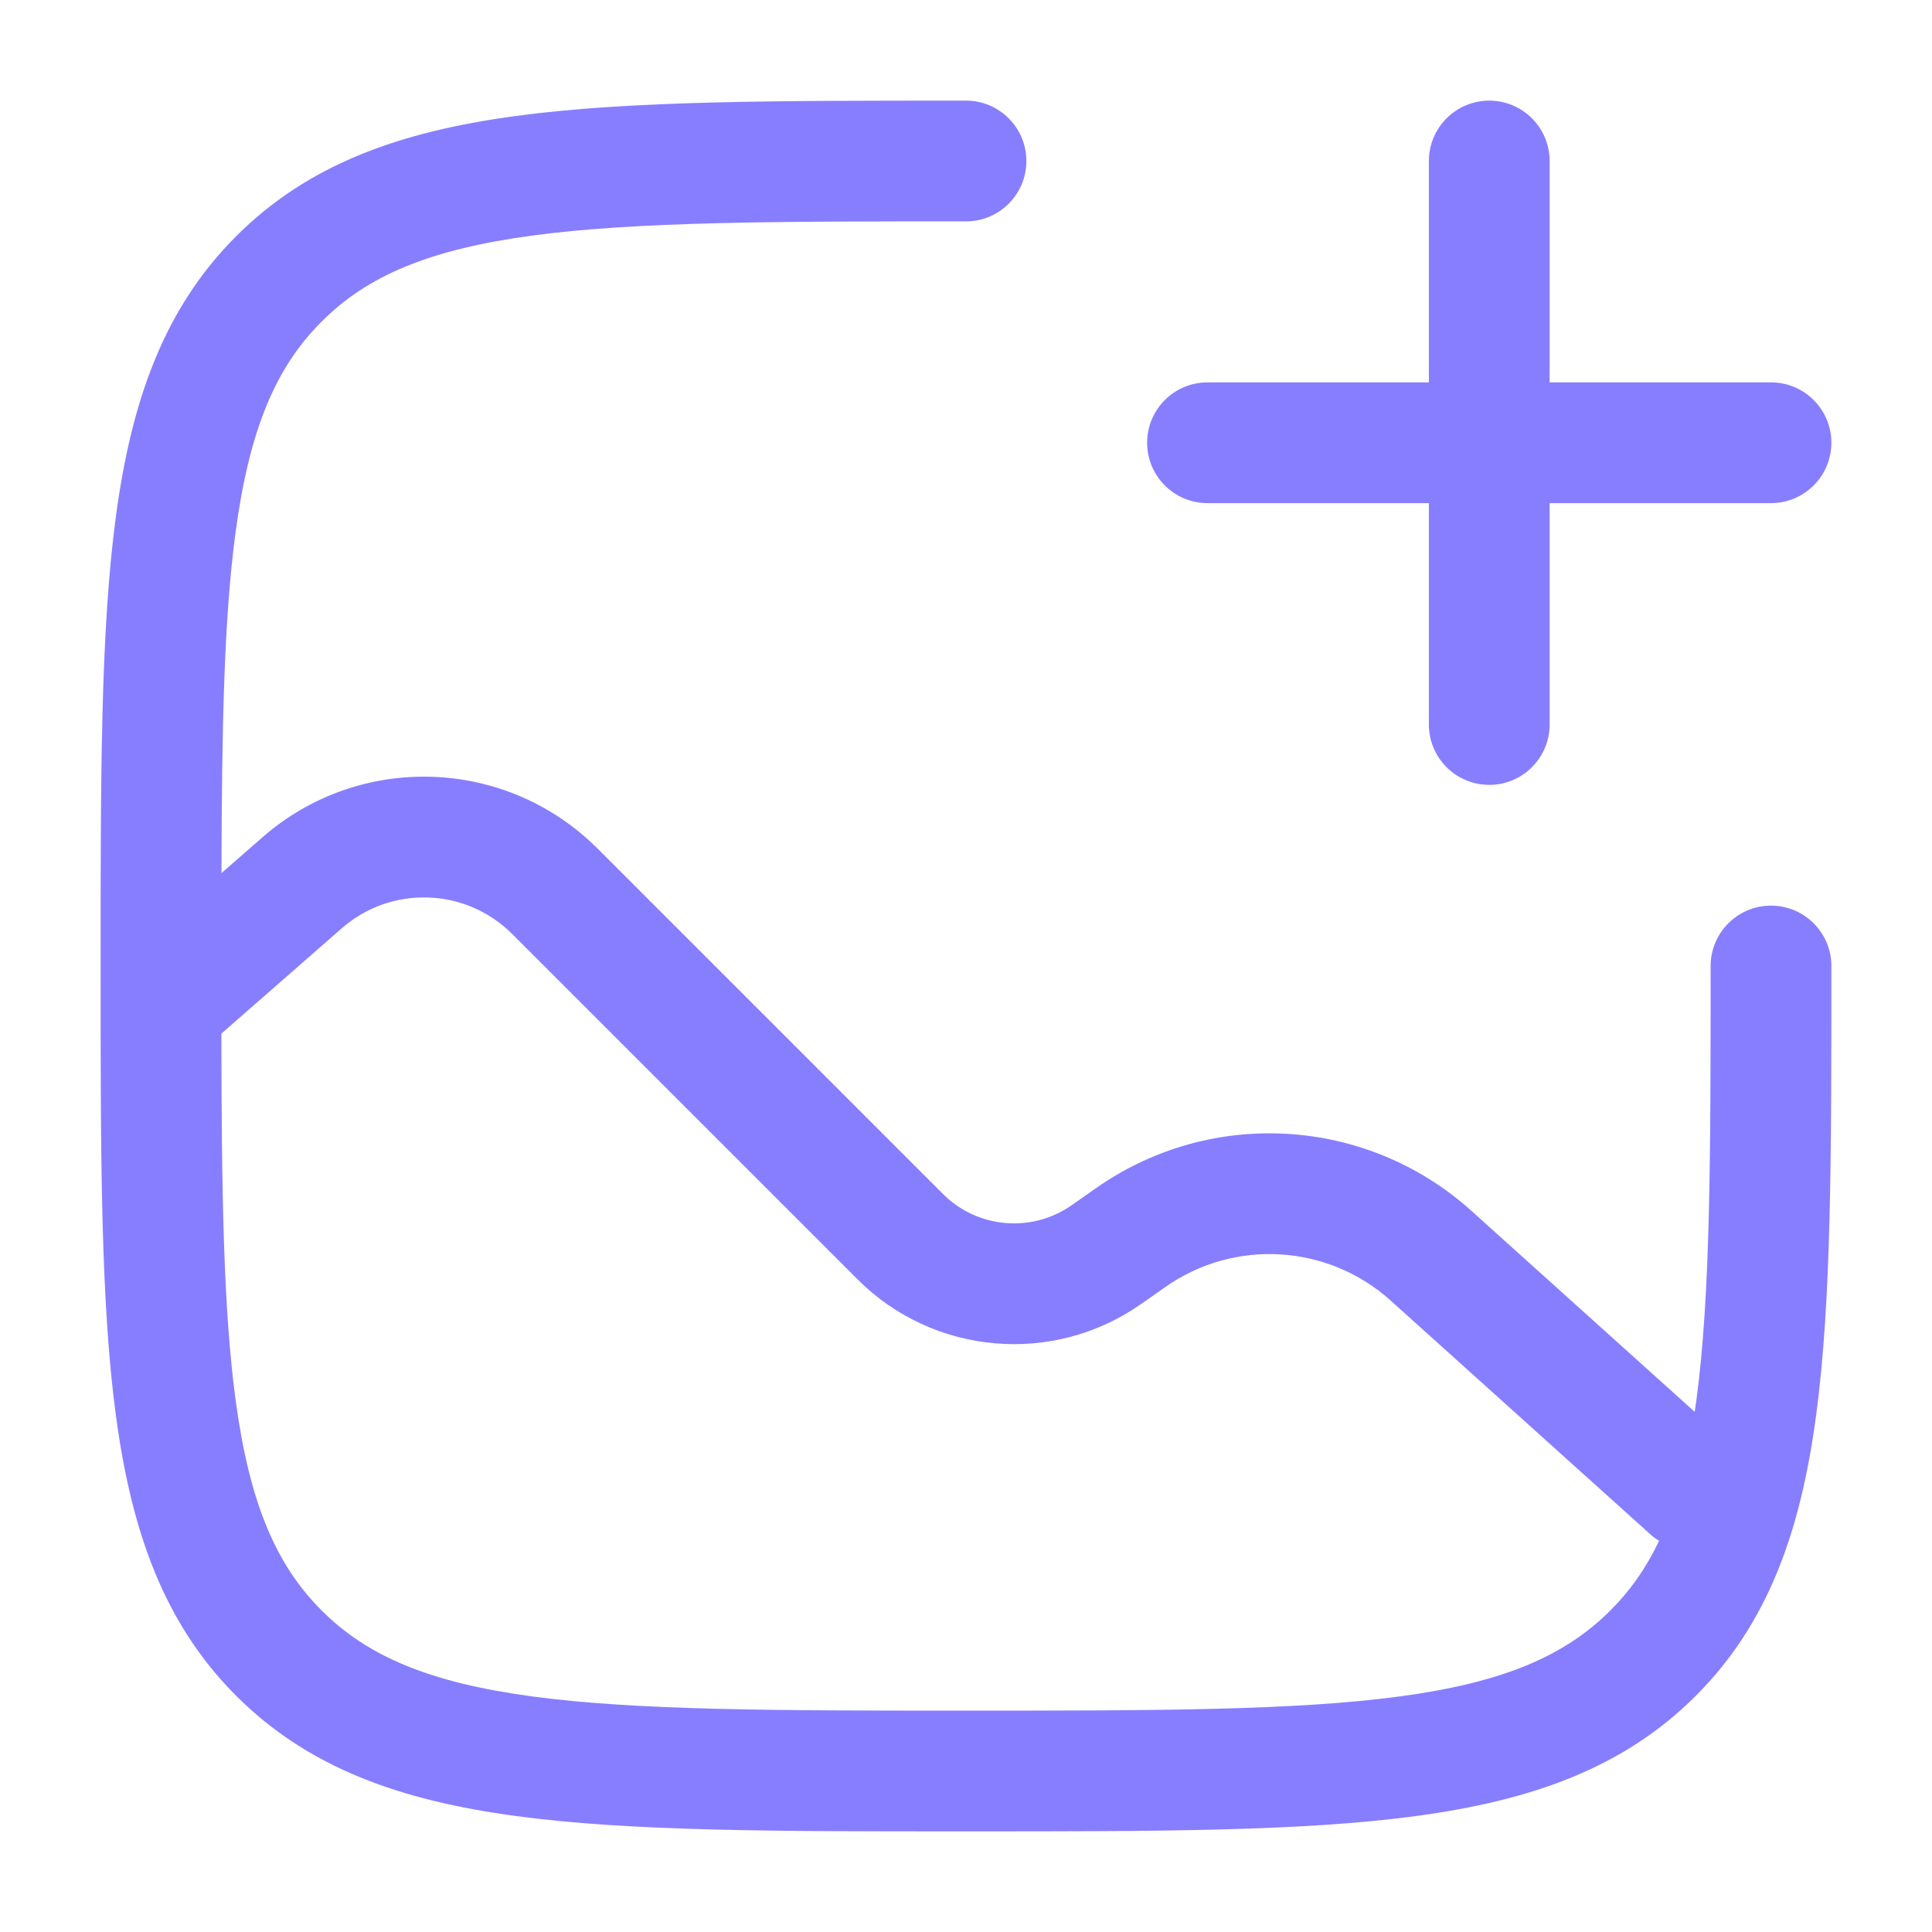
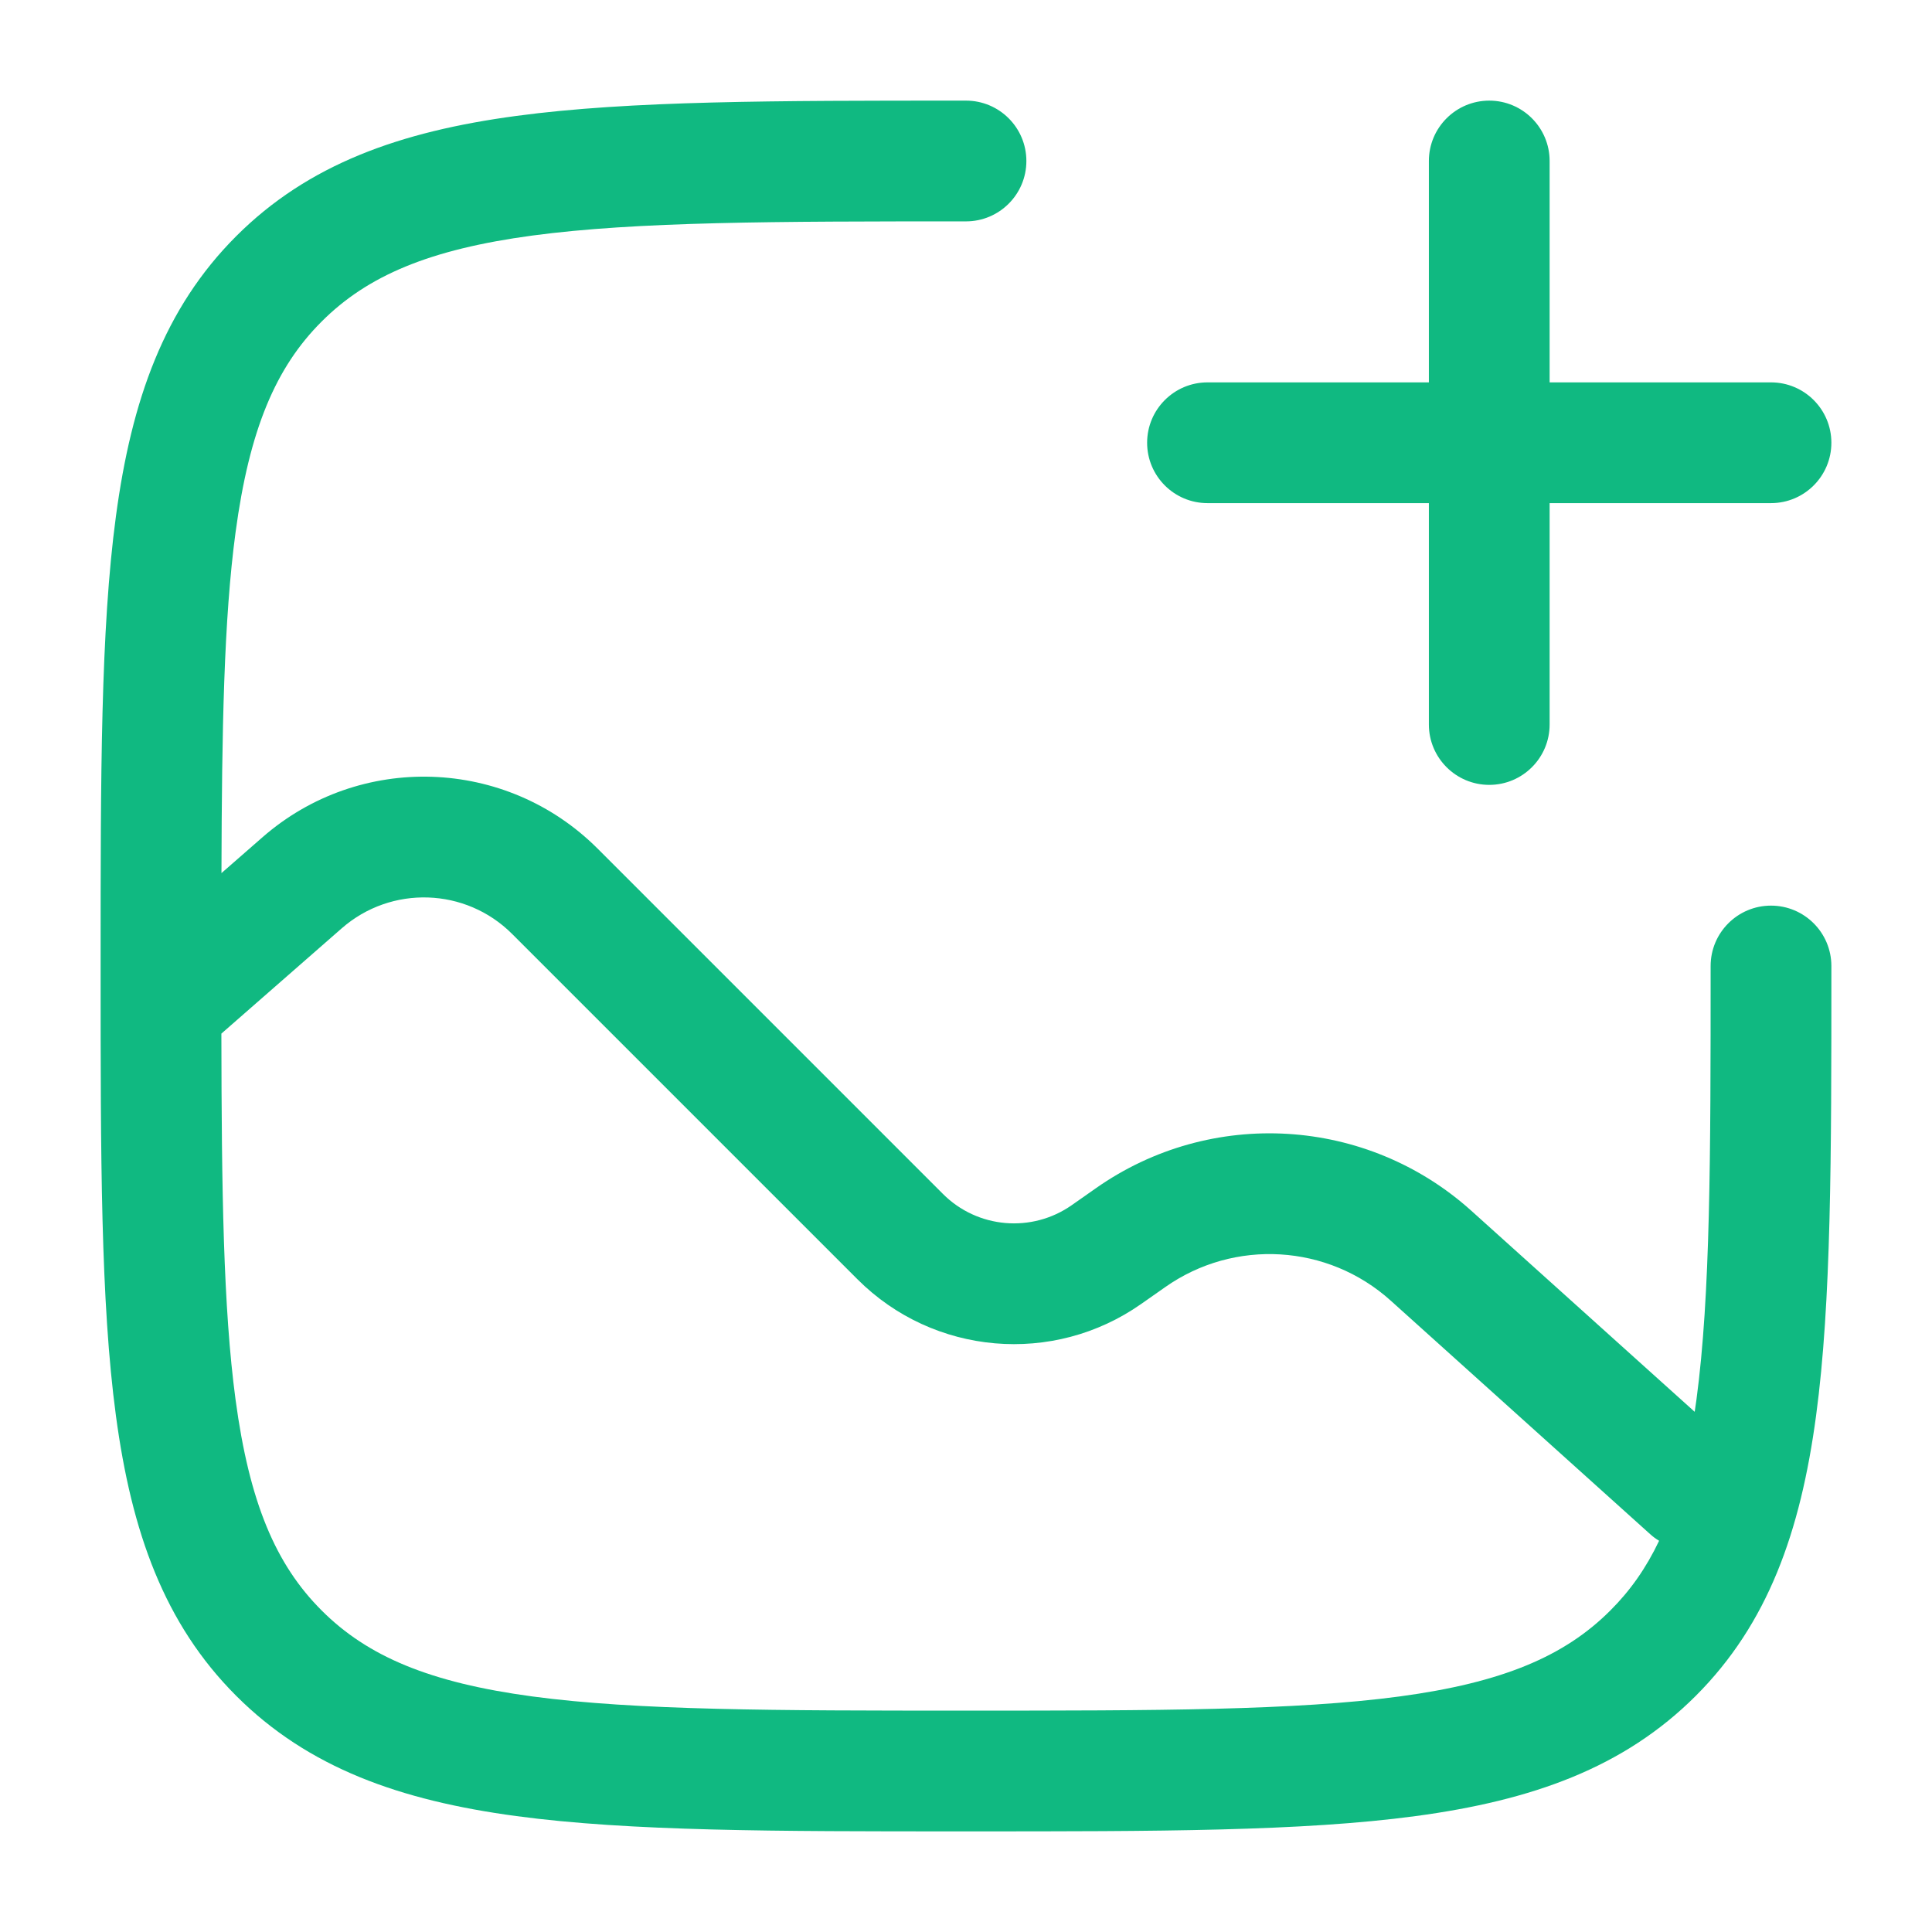
<svg xmlns="http://www.w3.org/2000/svg" width="24" height="24" viewBox="0 0 24 24" fill="none">
-   <path fill-rule="evenodd" clip-rule="evenodd" d="M18.5 1.25C18.914 1.25 19.25 1.586 19.25 2V4.75H22C22.414 4.75 22.75 5.086 22.75 5.5C22.75 5.914 22.414 6.25 22 6.25H19.25V9C19.25 9.414 18.914 9.75 18.5 9.75C18.086 9.75 17.75 9.414 17.75 9V6.25H15C14.586 6.25 14.25 5.914 14.25 5.5C14.25 5.086 14.586 4.75 15 4.75H17.75V2C17.75 1.586 18.086 1.25 18.5 1.25Z" fill="#877EFF" />
-   <path fill-rule="evenodd" clip-rule="evenodd" d="M12 1.25L11.943 1.25C9.634 1.25 7.825 1.25 6.414 1.44C4.969 1.634 3.829 2.039 2.934 2.934C2.039 3.829 1.634 4.969 1.44 6.414C1.25 7.825 1.25 9.634 1.25 11.943V12.057C1.25 14.366 1.25 16.175 1.44 17.586C1.634 19.031 2.039 20.171 2.934 21.066C3.829 21.961 4.969 22.366 6.414 22.56C7.825 22.75 9.634 22.75 11.943 22.75H12.057C14.366 22.75 16.175 22.75 17.586 22.56C19.031 22.366 20.171 21.961 21.066 21.066C21.961 20.171 22.366 19.031 22.56 17.586C22.75 16.175 22.75 14.366 22.75 12.057V12C22.75 11.586 22.414 11.25 22 11.25C21.586 11.25 21.25 11.586 21.25 12C21.25 14.378 21.248 16.086 21.074 17.386C21.067 17.438 21.06 17.488 21.052 17.538L18.278 15.041C16.979 13.872 15.044 13.755 13.613 14.761L13.315 14.97C12.818 15.319 12.142 15.261 11.713 14.831L7.423 10.541C6.287 9.406 4.466 9.345 3.258 10.403L2.751 10.846C2.756 9.054 2.781 7.693 2.926 6.614C3.098 5.335 3.425 4.564 3.995 3.995C4.564 3.425 5.335 3.098 6.614 2.926C7.914 2.752 9.622 2.75 12 2.75C12.414 2.75 12.75 2.414 12.75 2C12.75 1.586 12.414 1.25 12 1.25ZM2.926 17.386C3.098 18.665 3.425 19.436 3.995 20.005C4.564 20.575 5.335 20.902 6.614 21.074C7.914 21.248 9.622 21.25 12 21.25C14.378 21.25 16.087 21.248 17.386 21.074C18.665 20.902 19.436 20.575 20.005 20.005C20.249 19.762 20.448 19.481 20.61 19.14C20.571 19.117 20.533 19.089 20.498 19.057L17.275 16.156C16.495 15.454 15.334 15.385 14.476 15.988L14.178 16.197C13.084 16.966 11.597 16.837 10.652 15.892L6.362 11.602C5.785 11.025 4.86 10.994 4.245 11.532L2.75 12.84C2.753 14.788 2.773 16.245 2.926 17.386Z" fill="#877EFF" />
+   <path fill-rule="evenodd" clip-rule="evenodd" d="M18.5 1.25C18.914 1.25 19.25 1.586 19.25 2V4.75H22C22.414 4.75 22.75 5.086 22.75 5.5C22.75 5.914 22.414 6.25 22 6.25H19.25V9C19.25 9.414 18.914 9.75 18.5 9.75C18.086 9.75 17.75 9.414 17.75 9V6.25H15C14.586 6.25 14.25 5.914 14.25 5.5C14.25 5.086 14.586 4.75 15 4.75H17.75V2C17.75 1.586 18.086 1.25 18.5 1.25Z" fill="#10b981" />
+   <path fill-rule="evenodd" clip-rule="evenodd" d="M12 1.25L11.943 1.25C9.634 1.25 7.825 1.25 6.414 1.44C4.969 1.634 3.829 2.039 2.934 2.934C2.039 3.829 1.634 4.969 1.44 6.414C1.25 7.825 1.25 9.634 1.25 11.943V12.057C1.25 14.366 1.25 16.175 1.44 17.586C1.634 19.031 2.039 20.171 2.934 21.066C3.829 21.961 4.969 22.366 6.414 22.56C7.825 22.75 9.634 22.75 11.943 22.75H12.057C14.366 22.75 16.175 22.75 17.586 22.56C19.031 22.366 20.171 21.961 21.066 21.066C21.961 20.171 22.366 19.031 22.56 17.586C22.75 16.175 22.75 14.366 22.75 12.057V12C22.75 11.586 22.414 11.25 22 11.25C21.586 11.25 21.25 11.586 21.25 12C21.25 14.378 21.248 16.086 21.074 17.386C21.067 17.438 21.06 17.488 21.052 17.538L18.278 15.041C16.979 13.872 15.044 13.755 13.613 14.761L13.315 14.97C12.818 15.319 12.142 15.261 11.713 14.831L7.423 10.541C6.287 9.406 4.466 9.345 3.258 10.403L2.751 10.846C2.756 9.054 2.781 7.693 2.926 6.614C3.098 5.335 3.425 4.564 3.995 3.995C4.564 3.425 5.335 3.098 6.614 2.926C7.914 2.752 9.622 2.75 12 2.75C12.414 2.75 12.75 2.414 12.75 2C12.75 1.586 12.414 1.25 12 1.25ZM2.926 17.386C3.098 18.665 3.425 19.436 3.995 20.005C4.564 20.575 5.335 20.902 6.614 21.074C7.914 21.248 9.622 21.25 12 21.25C14.378 21.25 16.087 21.248 17.386 21.074C18.665 20.902 19.436 20.575 20.005 20.005C20.249 19.762 20.448 19.481 20.61 19.14C20.571 19.117 20.533 19.089 20.498 19.057L17.275 16.156C16.495 15.454 15.334 15.385 14.476 15.988L14.178 16.197C13.084 16.966 11.597 16.837 10.652 15.892L6.362 11.602C5.785 11.025 4.86 10.994 4.245 11.532L2.75 12.84C2.753 14.788 2.773 16.245 2.926 17.386Z" fill="#10b981" />
</svg>
